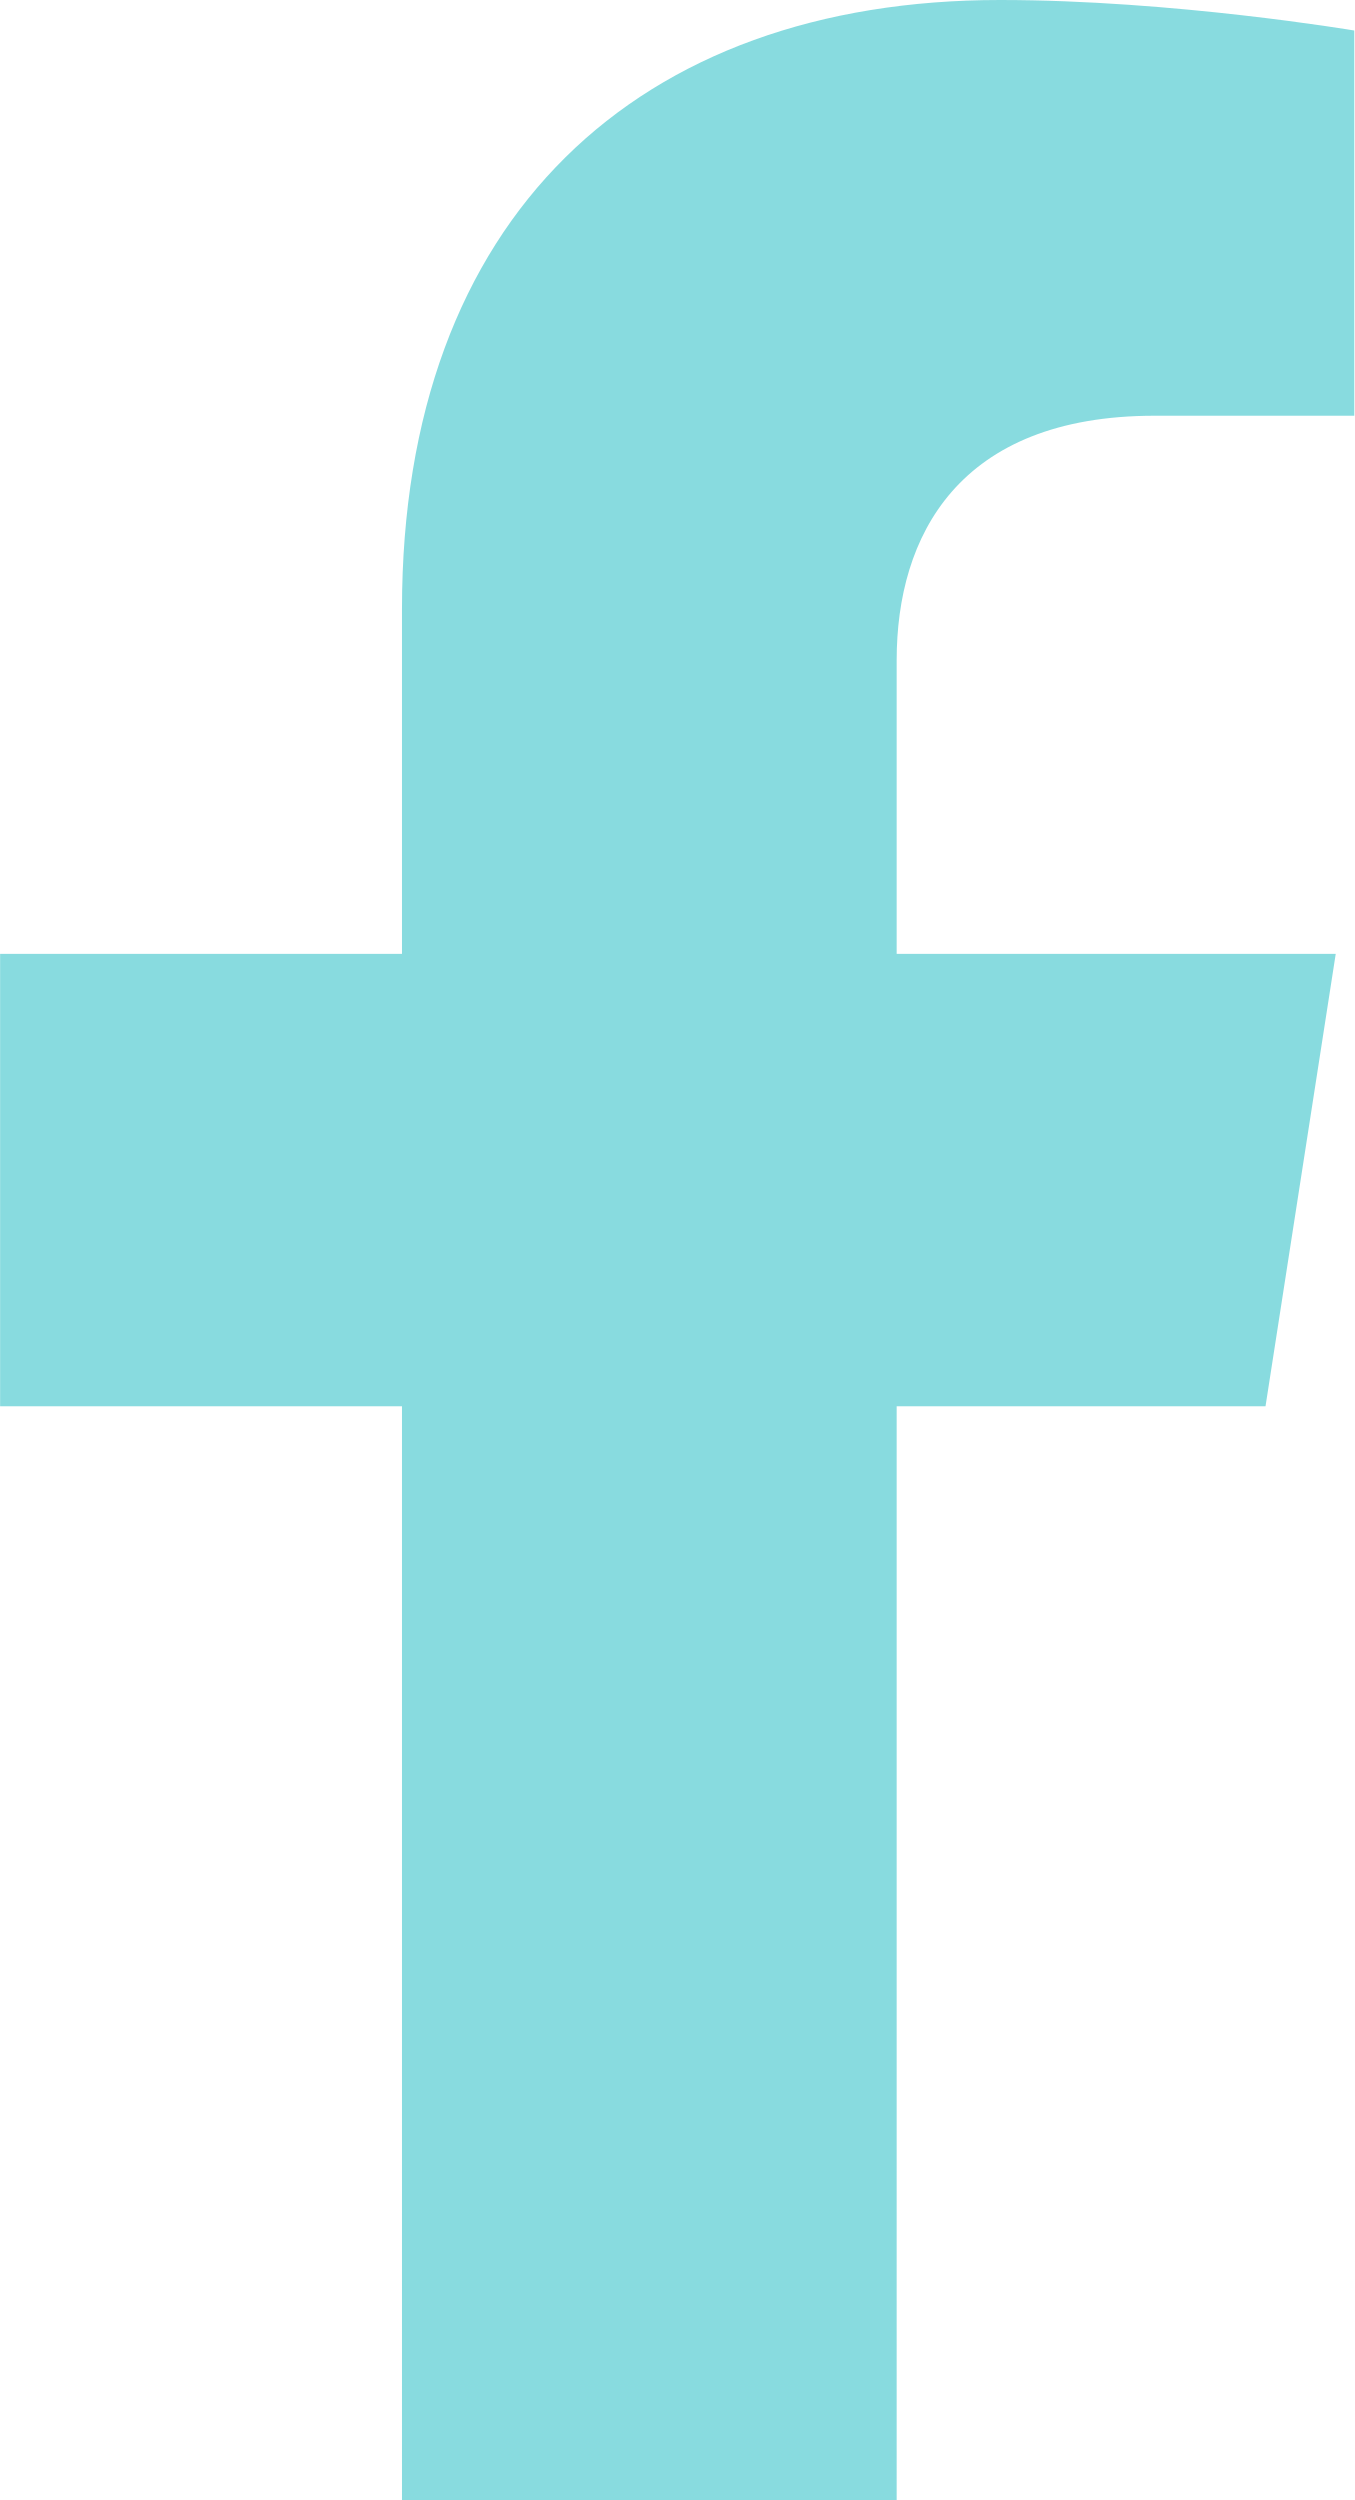
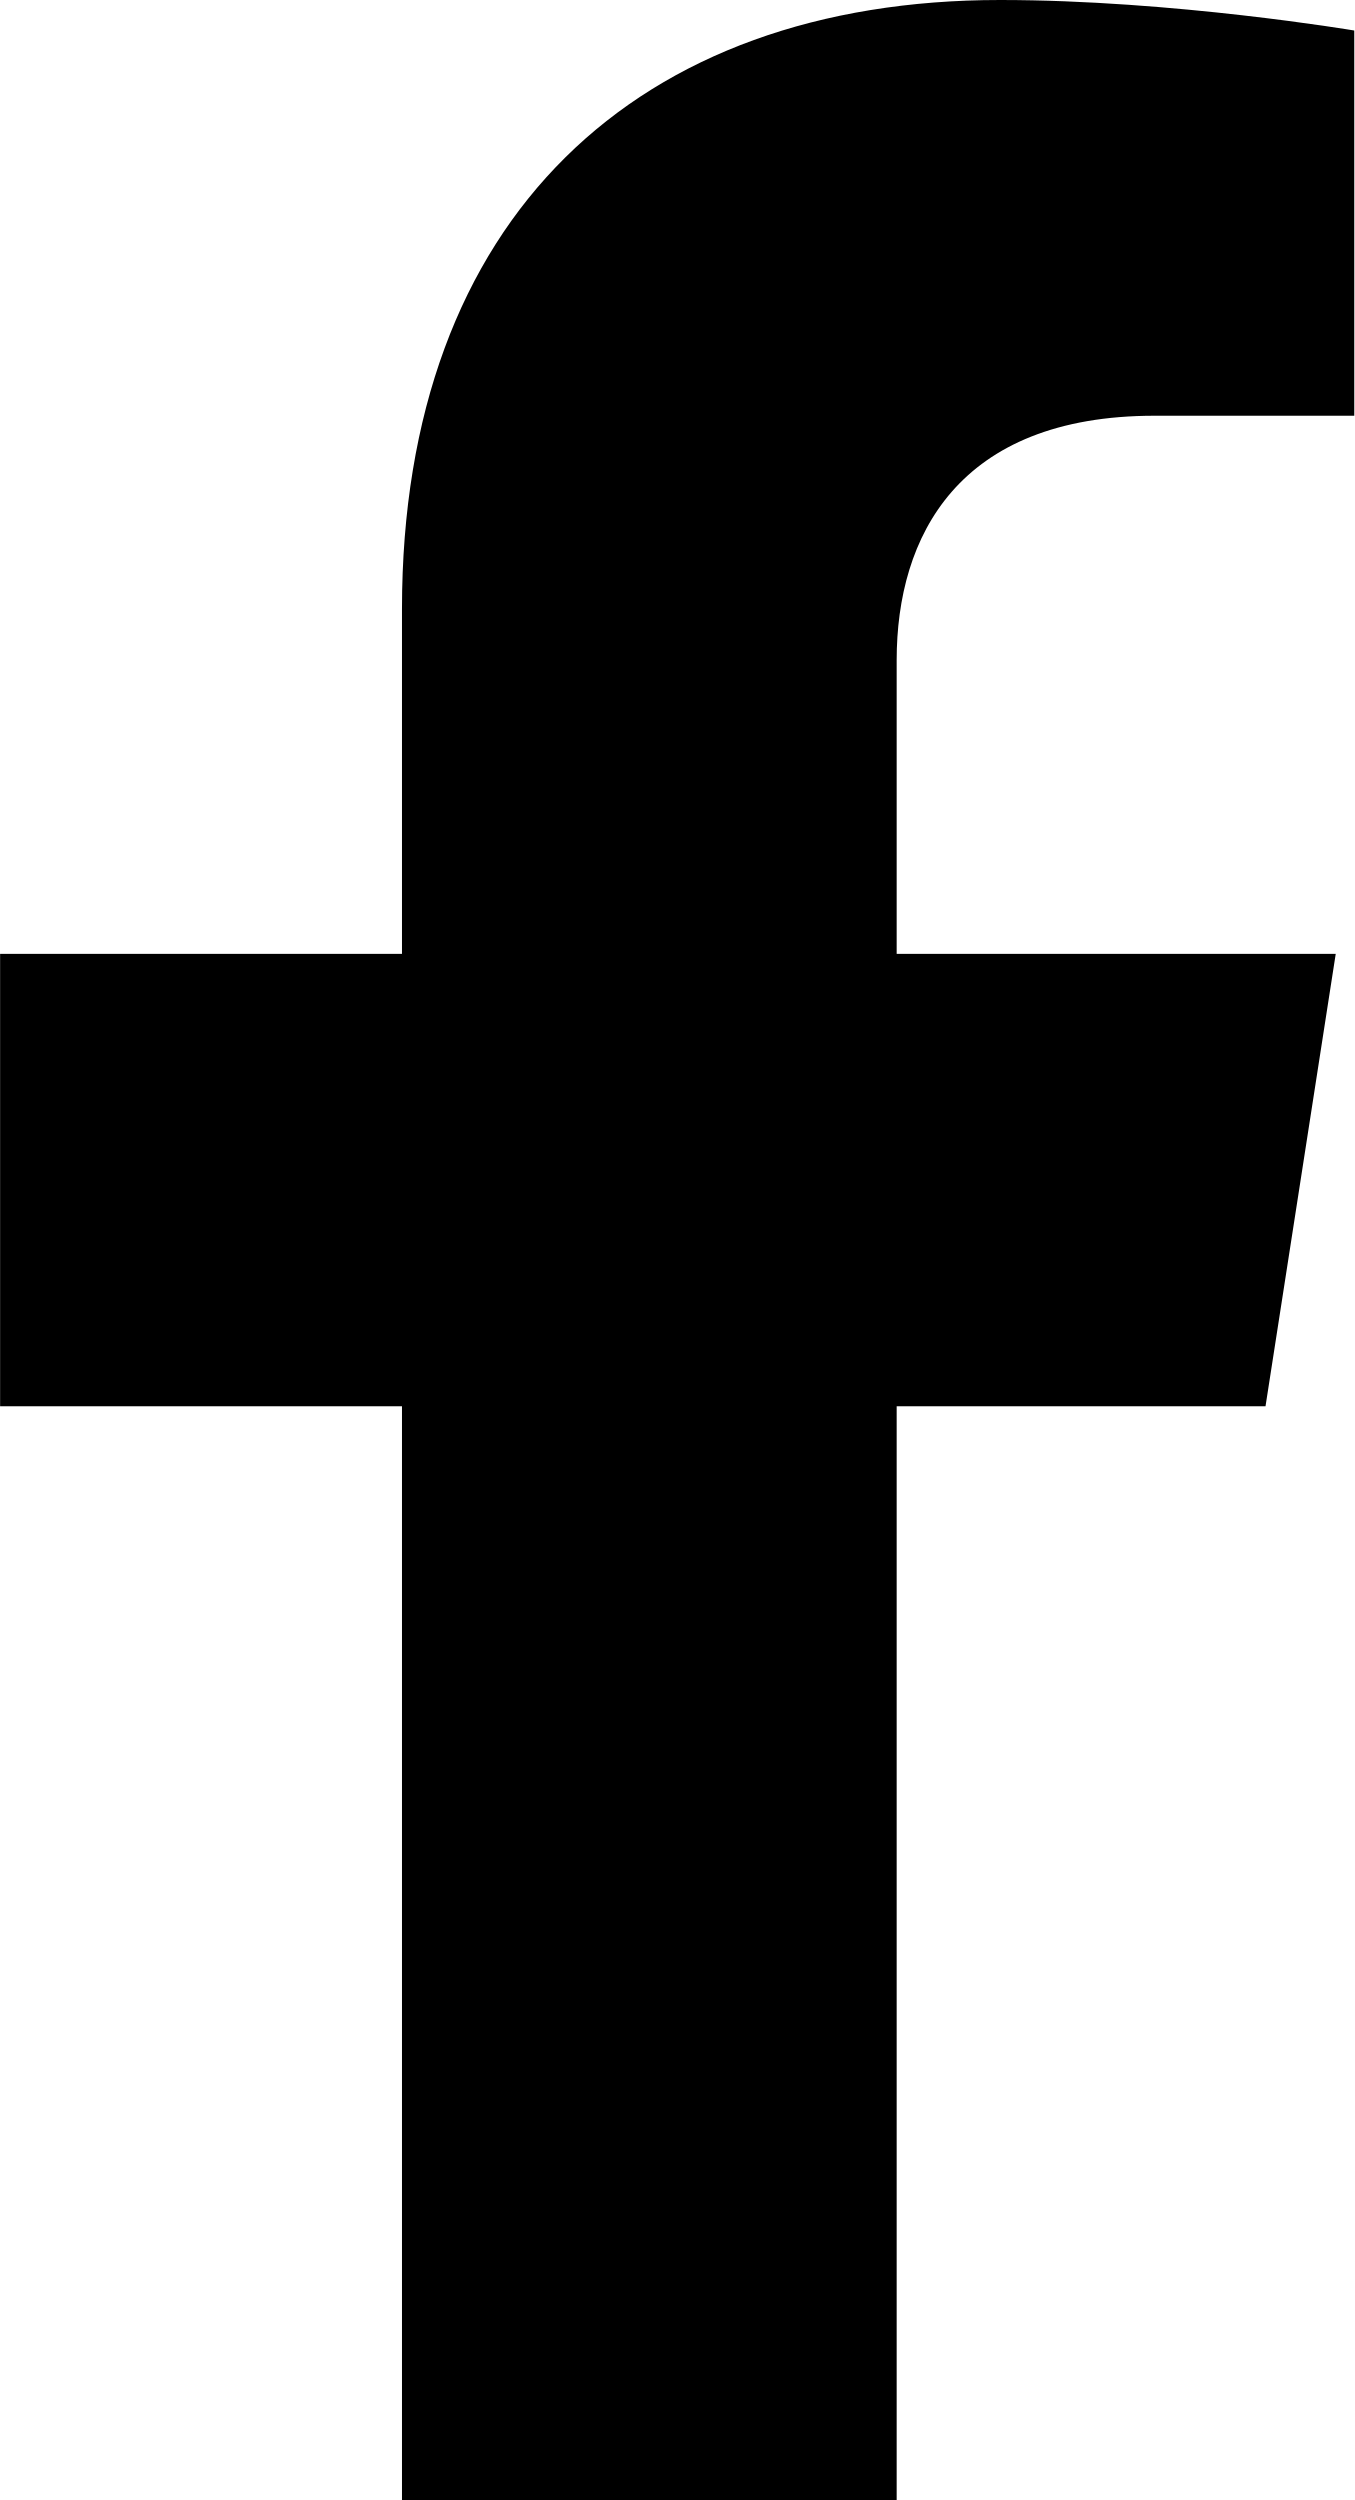
- <svg xmlns="http://www.w3.org/2000/svg" width="13" height="24" viewBox="0 0 13 24" fill="none">
-   <path d="M12.149 13.5L12.823 9.157H8.608V6.338C8.608 5.15 9.197 3.991 11.085 3.991H13.001V0.293C13.001 0.293 11.262 0 9.6 0C6.128 0 3.859 2.08 3.859 5.846V9.157H0.001V13.5H3.859V24H8.608V13.5H12.149Z" fill="#88DBDF" />
+ <svg xmlns="http://www.w3.org/2000/svg" width="13" height="24" viewBox="0 0 13 24">
+   <path d="M12.149 13.5L12.823 9.157H8.608V6.338C8.608 5.15 9.197 3.991 11.085 3.991H13.001V0.293C13.001 0.293 11.262 0 9.6 0C6.128 0 3.859 2.08 3.859 5.846V9.157H0.001V13.5H3.859V24H8.608V13.5H12.149Z" />
</svg>
